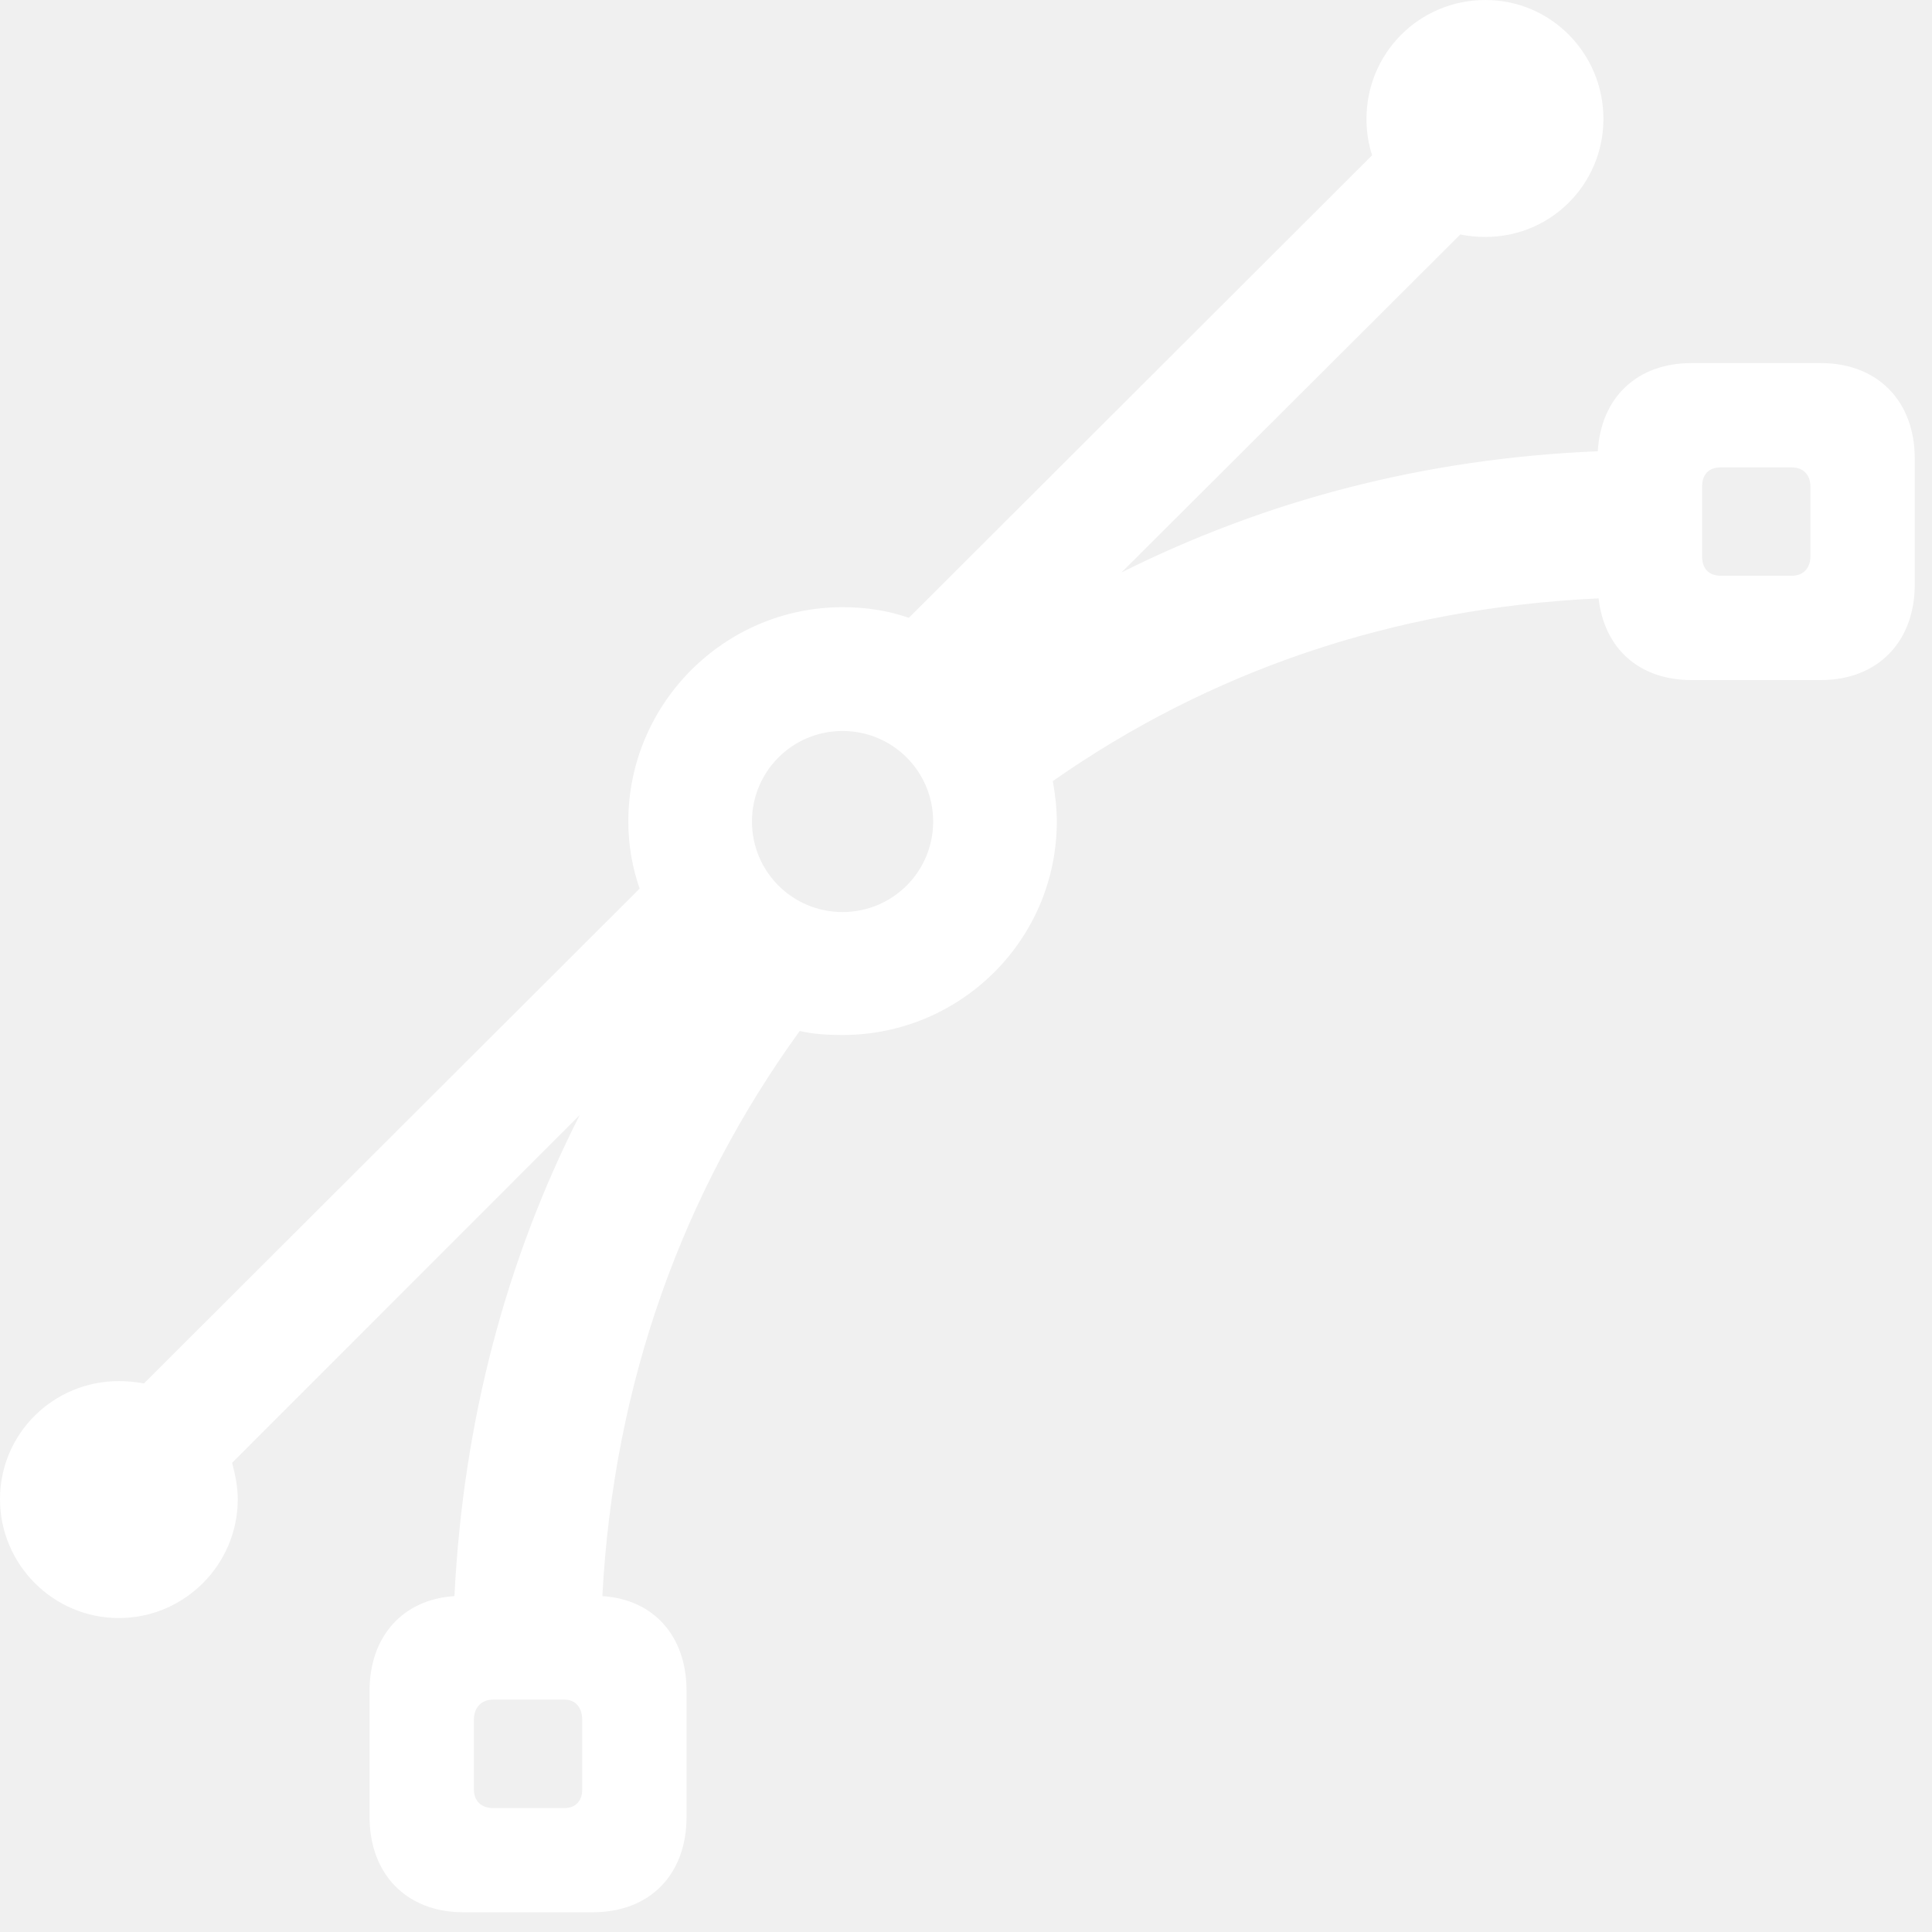
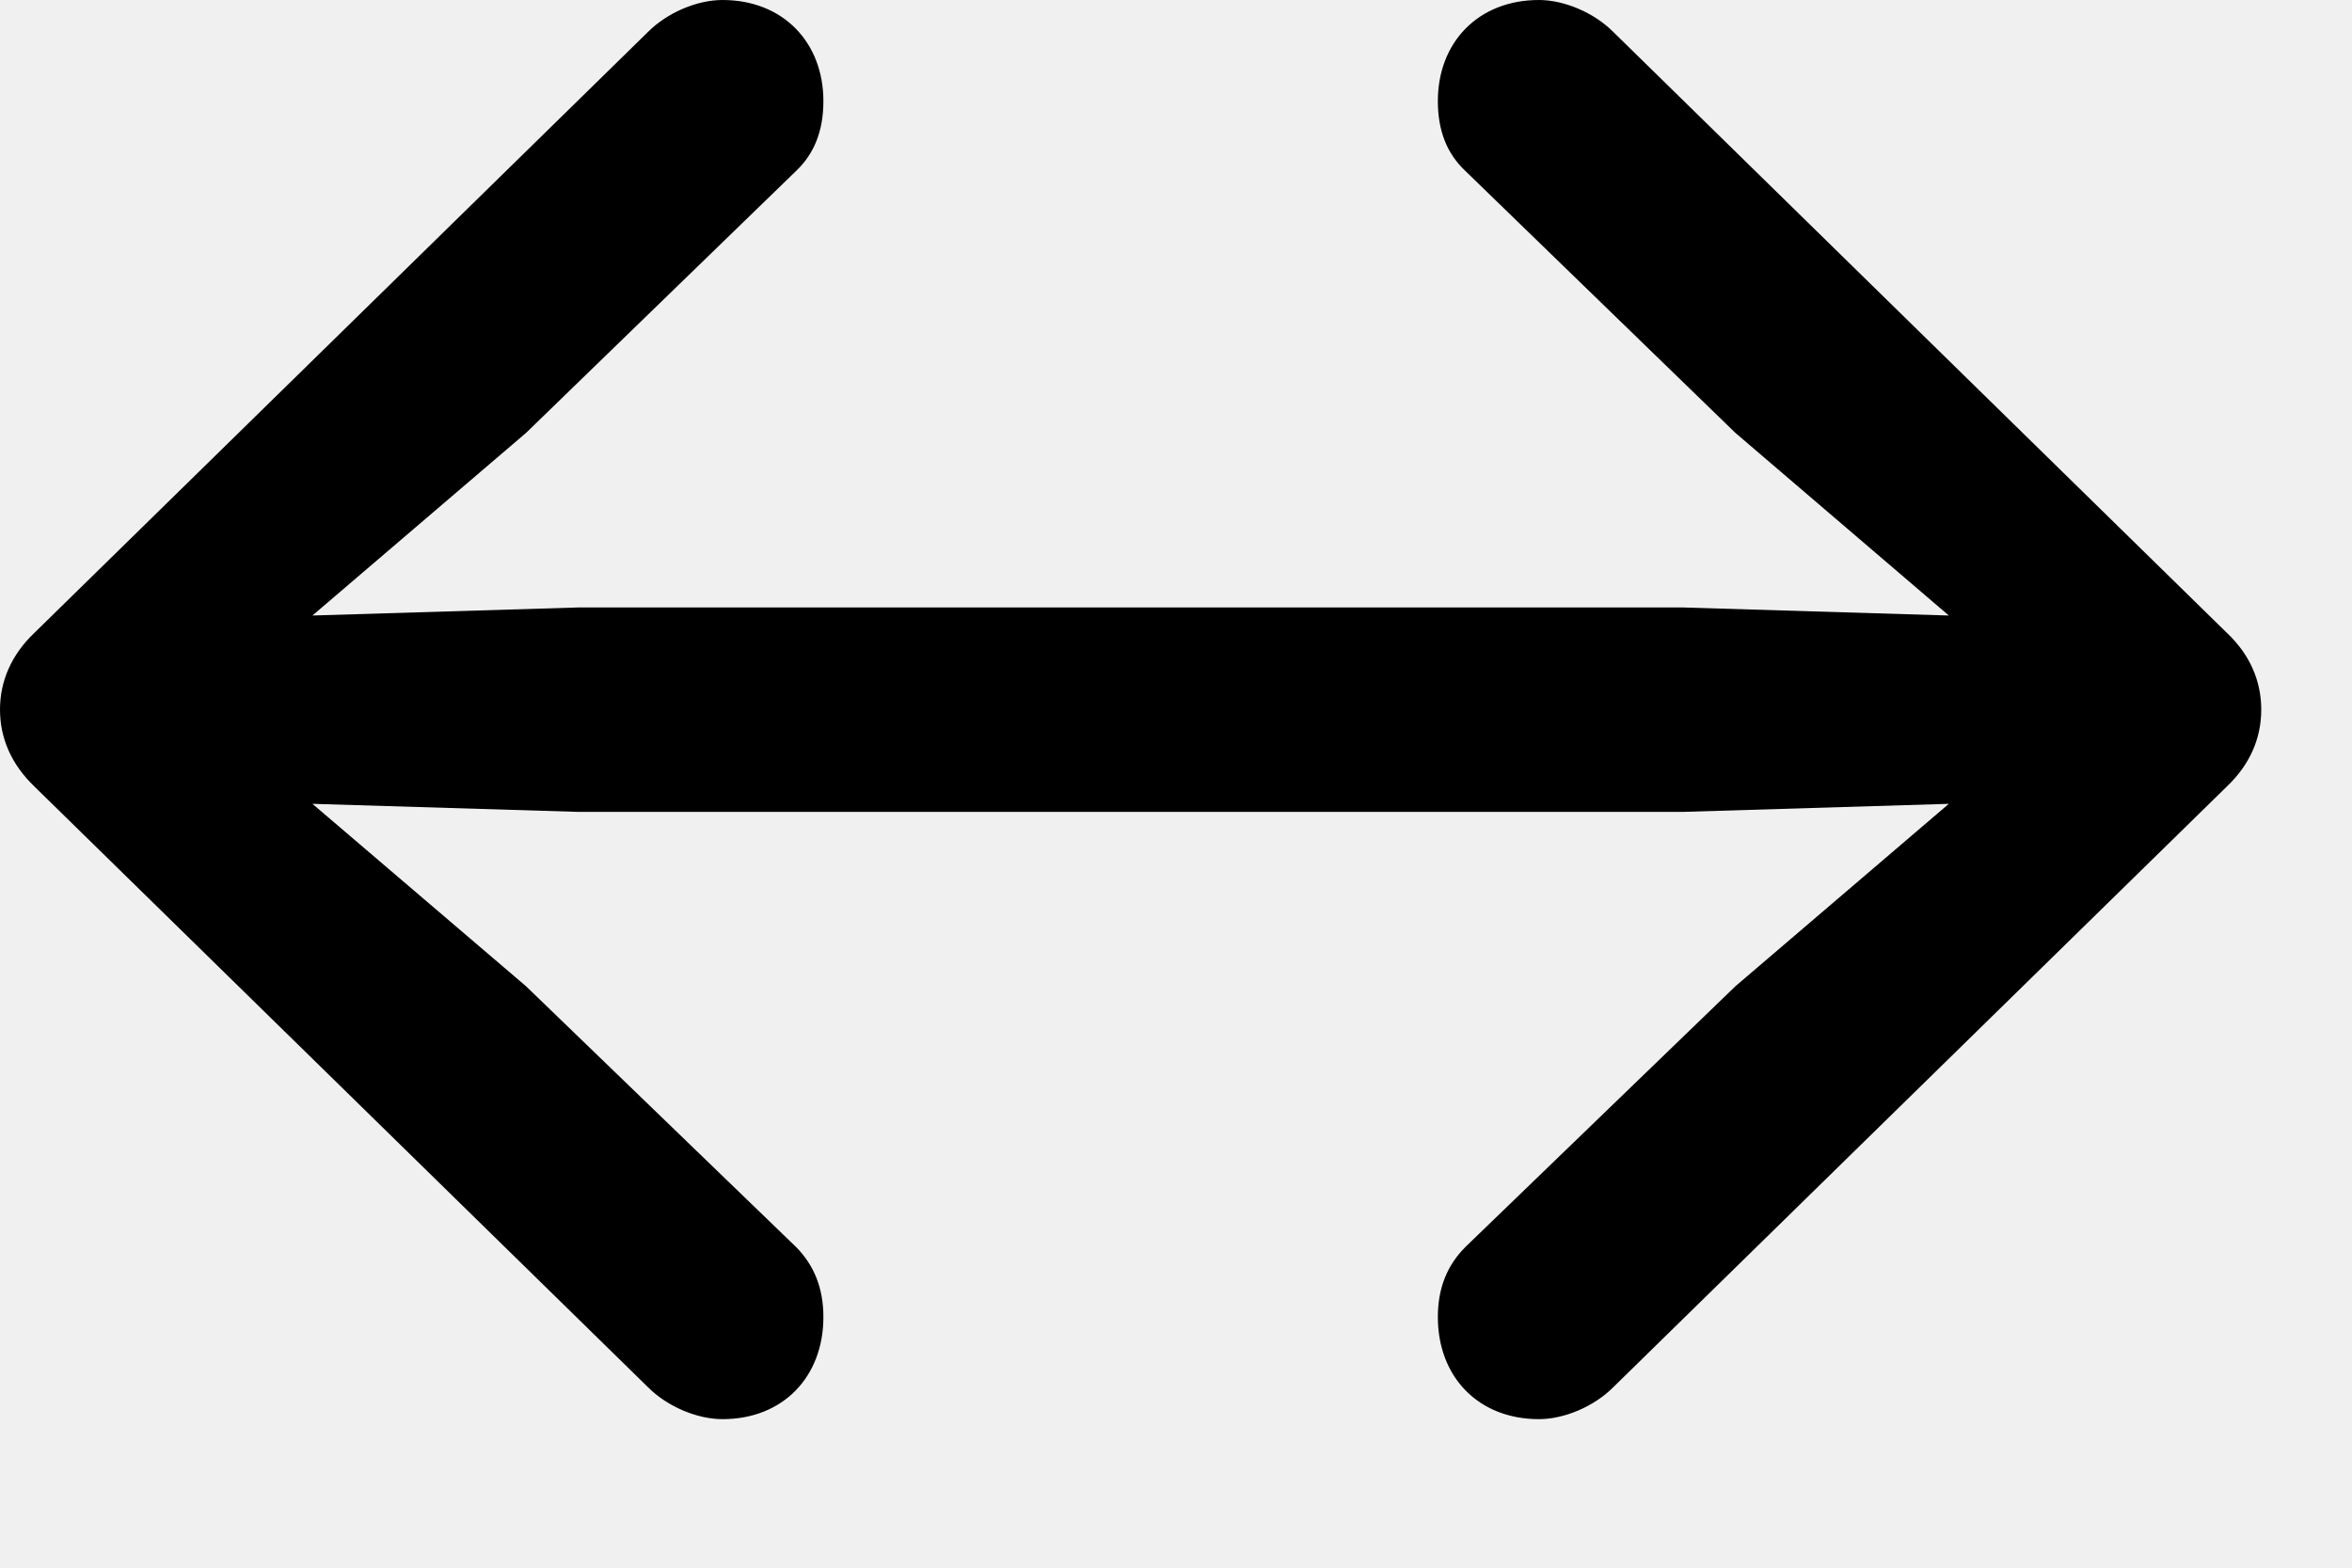
- <svg xmlns="http://www.w3.org/2000/svg" width="14" height="14" viewBox="0 0 14 14" fill="none">
-   <path d="M0.861 11.725C0.387 11.725 0 11.338 0 10.863C0 10.389 0.387 10.008 0.861 10.008C0.92 10.008 0.984 10.014 1.043 10.025L4.635 6.439C4.582 6.287 4.553 6.123 4.553 5.953C4.553 5.098 5.25 4.4 6.105 4.4C6.275 4.4 6.434 4.424 6.586 4.477L9.943 1.125C9.914 1.037 9.902 0.949 9.902 0.861C9.902 0.387 10.283 0 10.764 0C11.238 0 11.619 0.387 11.619 0.861C11.619 1.336 11.238 1.717 10.764 1.717C10.699 1.717 10.641 1.711 10.582 1.699L8.127 4.148C9.17 3.627 10.318 3.322 11.578 3.27C11.602 2.877 11.865 2.631 12.258 2.631H13.195C13.605 2.631 13.875 2.906 13.875 3.322V4.236C13.875 4.652 13.605 4.928 13.195 4.928H12.258C11.877 4.928 11.625 4.699 11.584 4.336C10.084 4.406 8.76 4.869 7.629 5.66C7.646 5.754 7.658 5.854 7.658 5.953C7.658 6.809 6.961 7.5 6.105 7.5C6 7.5 5.895 7.494 5.795 7.471C4.951 8.637 4.447 10.014 4.365 11.566C4.74 11.59 4.975 11.859 4.975 12.252V13.166C4.975 13.582 4.711 13.857 4.295 13.857H3.357C2.947 13.857 2.678 13.582 2.678 13.166V12.252C2.678 11.859 2.918 11.59 3.293 11.566C3.357 10.295 3.668 9.129 4.201 8.08L1.682 10.6C1.705 10.688 1.723 10.775 1.723 10.863C1.723 11.338 1.336 11.725 0.861 11.725ZM12.469 4.172H12.984C13.066 4.172 13.119 4.119 13.119 4.031V3.527C13.119 3.439 13.066 3.387 12.984 3.387H12.469C12.381 3.387 12.334 3.439 12.334 3.527V4.031C12.334 4.119 12.381 4.172 12.469 4.172ZM6.105 6.609C6.469 6.609 6.762 6.316 6.762 5.953C6.762 5.59 6.469 5.297 6.105 5.297C5.742 5.297 5.449 5.59 5.449 5.953C5.449 6.316 5.742 6.609 6.105 6.609ZM3.574 13.102H4.09C4.172 13.102 4.219 13.049 4.219 12.967V12.463C4.219 12.375 4.172 12.316 4.09 12.316H3.574C3.486 12.316 3.434 12.375 3.434 12.463V12.967C3.434 13.049 3.486 13.102 3.574 13.102Z" fill="white" />
+ <svg xmlns="http://www.w3.org/2000/svg" width="12" height="8" viewBox="0 0 12 8" fill="none">
+   <path d="M0 3.621C0 3.475 0.059 3.34 0.176 3.229L3.305 0.164C3.404 0.064 3.557 0 3.686 0C3.996 0 4.201 0.217 4.201 0.516C4.201 0.668 4.154 0.785 4.061 0.873L2.684 2.209L1.594 3.141L2.947 3.1H8.59L9.943 3.141L8.854 2.209L7.477 0.873C7.383 0.785 7.336 0.668 7.336 0.516C7.336 0.217 7.541 0 7.852 0C7.98 0 8.133 0.064 8.232 0.164L11.361 3.229C11.479 3.34 11.537 3.475 11.537 3.621C11.537 3.768 11.479 3.902 11.361 4.014L8.232 7.078C8.133 7.178 7.98 7.242 7.852 7.242C7.541 7.242 7.336 7.025 7.336 6.721C7.336 6.574 7.383 6.457 7.477 6.363L8.854 5.033L9.943 4.102L8.59 4.143H2.947L1.594 4.102L2.684 5.033L4.061 6.363C4.154 6.457 4.201 6.574 4.201 6.721C4.201 7.025 3.996 7.242 3.686 7.242C3.557 7.242 3.404 7.178 3.305 7.078L0.176 4.014C0.059 3.902 0 3.768 0 3.621Z" fill="black" />
</svg>
